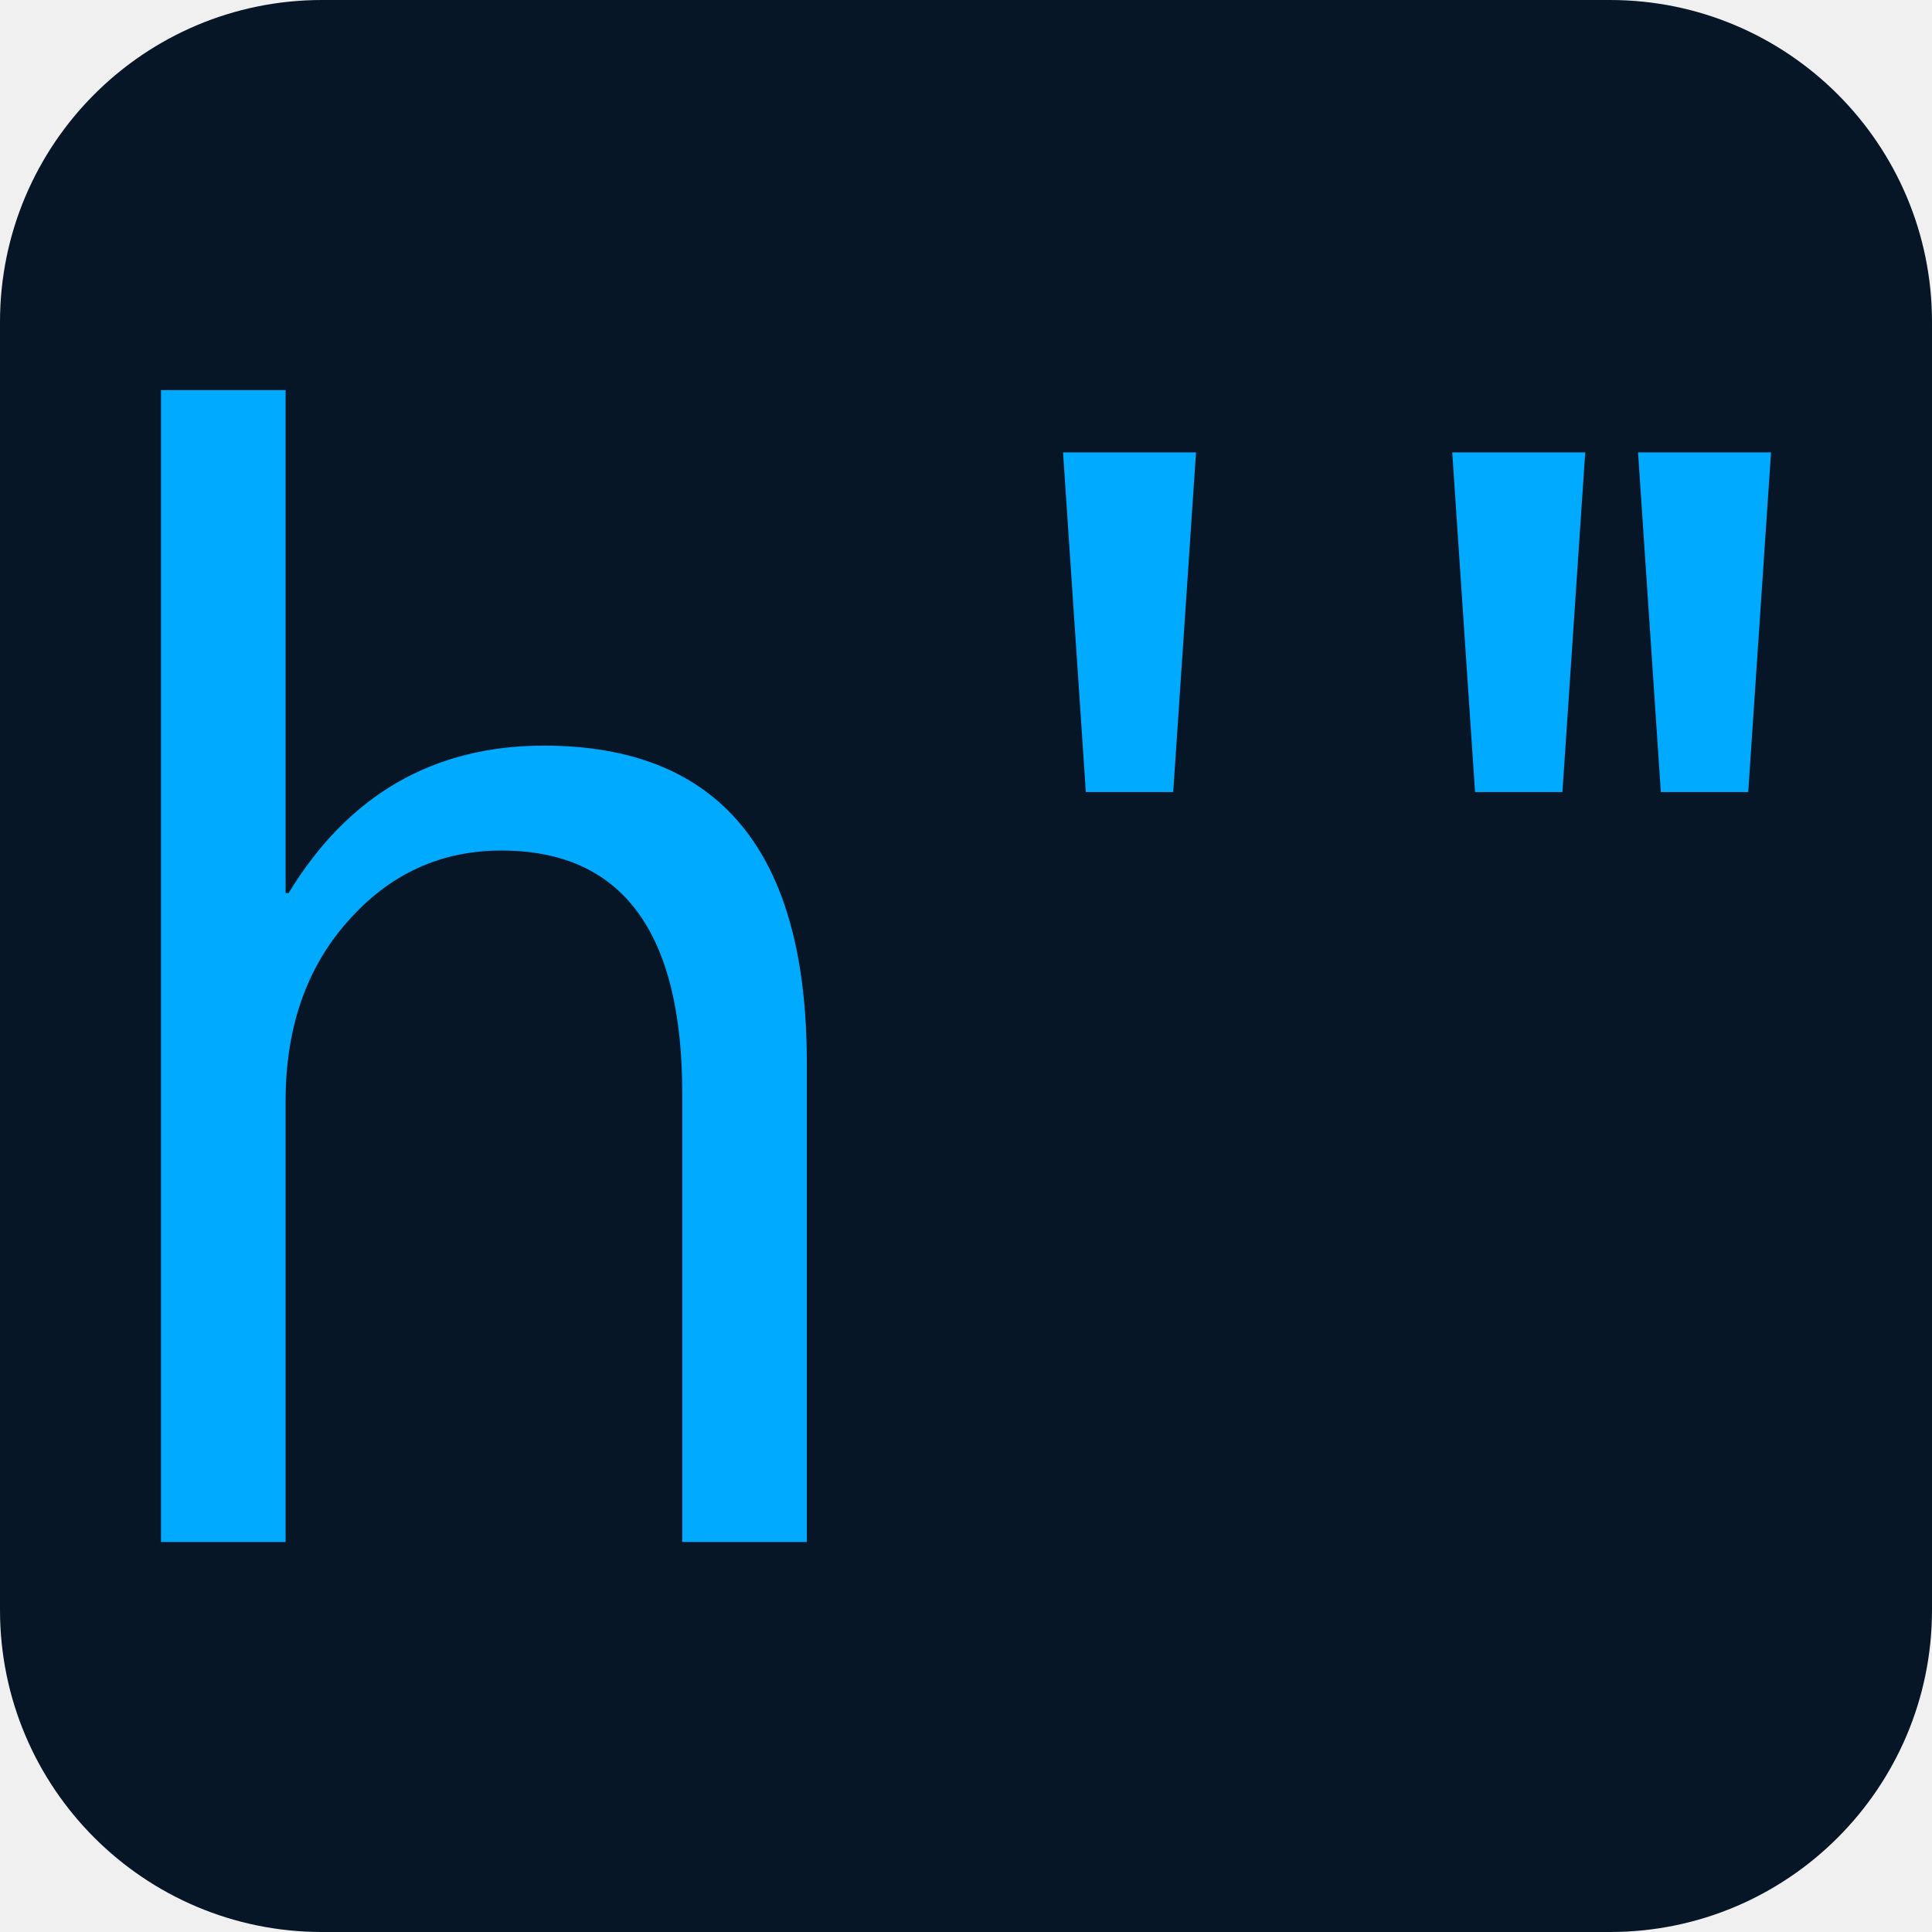
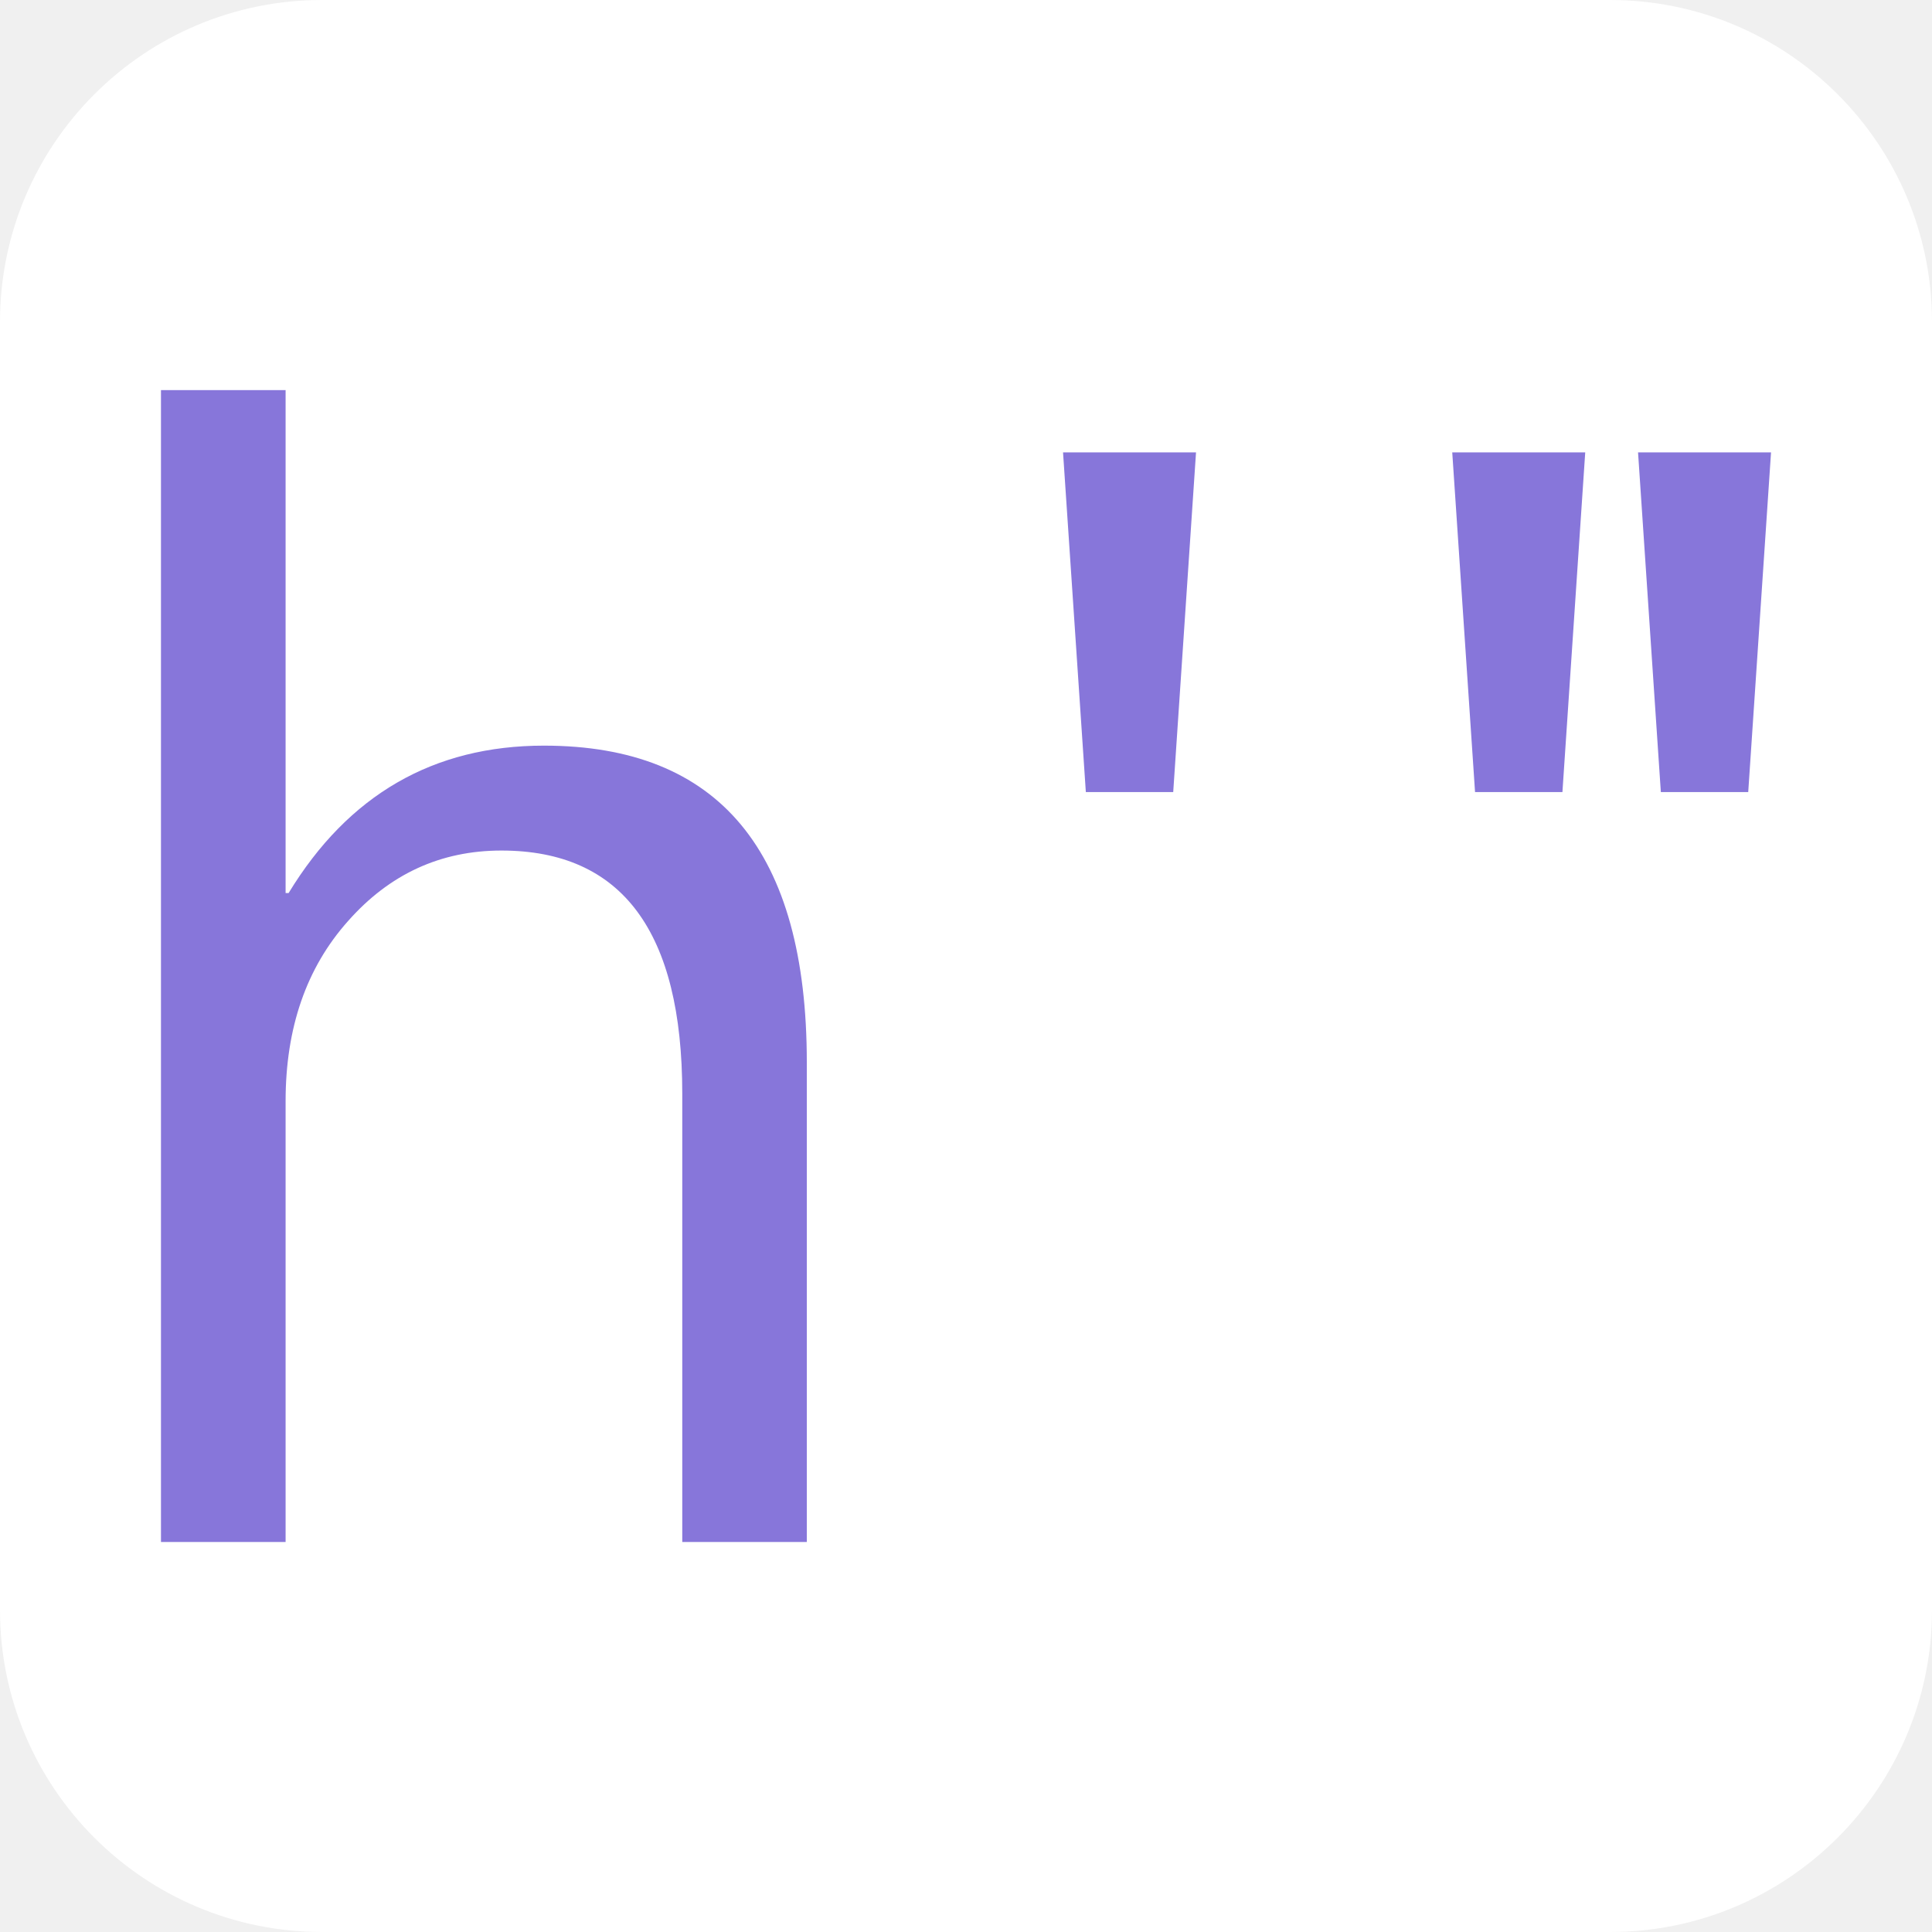
<svg xmlns="http://www.w3.org/2000/svg" width="90" height="90" viewBox="0 0 23.812 23.812" version="1.1" id="svg5">
  <defs id="defs2" />
  <g id="layer1">
-     <rect style="fill:#061626;fill-opacity:1;stroke:none;stroke-width:0.265;stroke-linecap:round;stroke-linejoin:round;stroke-opacity:0" id="rect1033" width="23.812" height="23.812" x="0" y="0" ry="3.969" />
    <text xml:space="preserve" style="font-size:10.583px;line-height:1.25;font-family:'NEON CLUB MUSIC';-inkscape-font-specification:'NEON CLUB MUSIC';stroke-width:0.265" x="11.319" y="9.254" id="text2479">
      <tspan id="tspan2477" style="font-style:normal;font-variant:normal;font-weight:normal;font-stretch:normal;font-family:Orbitron;-inkscape-font-specification:Orbitron;stroke-width:0.265" x="11.319" y="9.254" />
    </text>
-     <g id="g10055">
-       <path d="M 9.944,19.005 H 8.409 v -5.525 q 0,-2.997 -2.229,-2.997 -1.124,0 -1.892,0.871 -0.768,0.862 -0.768,2.219 V 19.005 H 1.984 V 4.808 h 1.536 v 6.199 h 0.037 q 1.105,-1.817 3.147,-1.817 3.24,0 3.24,3.905 z" style="font-size:19.179px;line-height:1.25;font-family:'Segoe UI Symbol';-inkscape-font-specification:'Segoe UI Symbol';fill:#00aaff;stroke-width:0.265" id="path9977" />
-       <path d="m 14.741,5.576 -0.281,4.186 h -1.077 L 13.102,5.576 Z" style="font-size:19.179px;line-height:1.25;font-family:'Segoe UI Symbol';-inkscape-font-specification:'Segoe UI Symbol';fill:#00aaff;stroke-width:0.265" id="path9979" />
-       <g id="g10048">
-         <path style="font-size:19.179px;line-height:1.25;font-family:'Segoe UI Symbol';-inkscape-font-specification:'Segoe UI Symbol';fill:#00aaff;stroke-width:0.265" d="m 21.828,5.576 -0.281,4.186 h -1.077 L 20.189,5.576 Z" id="path10026" />
-         <path style="font-size:19.179px;line-height:1.25;font-family:'Segoe UI Symbol';-inkscape-font-specification:'Segoe UI Symbol';fill:#00aaff;stroke-width:0.265" d="m 19.538,5.576 -0.281,4.186 h -1.077 L 17.899,5.576 Z" id="path9981" />
+     <g id="g1053">
+       <rect style="fill:#ffffff;fill-opacity:1;stroke:none;stroke-width:0.265;stroke-linecap:round;stroke-linejoin:round;stroke-opacity:0" id="rect1033" width="23.812" height="23.812" x="0" y="0" ry="3.969" />
+       <g id="g10055" style="fill:#8776da;fill-opacity:1">
+         <path d="M 9.944,19.005 H 8.409 v -5.525 q 0,-2.997 -2.229,-2.997 -1.124,0 -1.892,0.871 -0.768,0.862 -0.768,2.219 V 19.005 H 1.984 V 4.808 h 1.536 v 6.199 h 0.037 q 1.105,-1.817 3.147,-1.817 3.24,0 3.24,3.905 z" style="font-size:19.179px;line-height:1.25;font-family:'Segoe UI Symbol';-inkscape-font-specification:'Segoe UI Symbol';fill:#8776da;fill-opacity:1;stroke-width:0.265" id="path9977" />
+         <path d="m 14.741,5.576 -0.281,4.186 h -1.077 L 13.102,5.576 Z" style="font-size:19.179px;line-height:1.25;font-family:'Segoe UI Symbol';-inkscape-font-specification:'Segoe UI Symbol';fill:#8776da;fill-opacity:1;stroke-width:0.265" id="path9979" />
+         <g id="g10048" style="fill:#8776da;fill-opacity:1">
+           <path style="font-size:19.179px;line-height:1.25;font-family:'Segoe UI Symbol';-inkscape-font-specification:'Segoe UI Symbol';fill:#8776da;fill-opacity:1;stroke-width:0.265" d="m 21.828,5.576 -0.281,4.186 h -1.077 L 20.189,5.576 Z" id="path10026" />
+           <path style="font-size:19.179px;line-height:1.25;font-family:'Segoe UI Symbol';-inkscape-font-specification:'Segoe UI Symbol';fill:#8776da;fill-opacity:1;stroke-width:0.265" d="m 19.538,5.576 -0.281,4.186 h -1.077 L 17.899,5.576 Z" id="path9981" />
+         </g>
      </g>
    </g>
  </g>
</svg>
